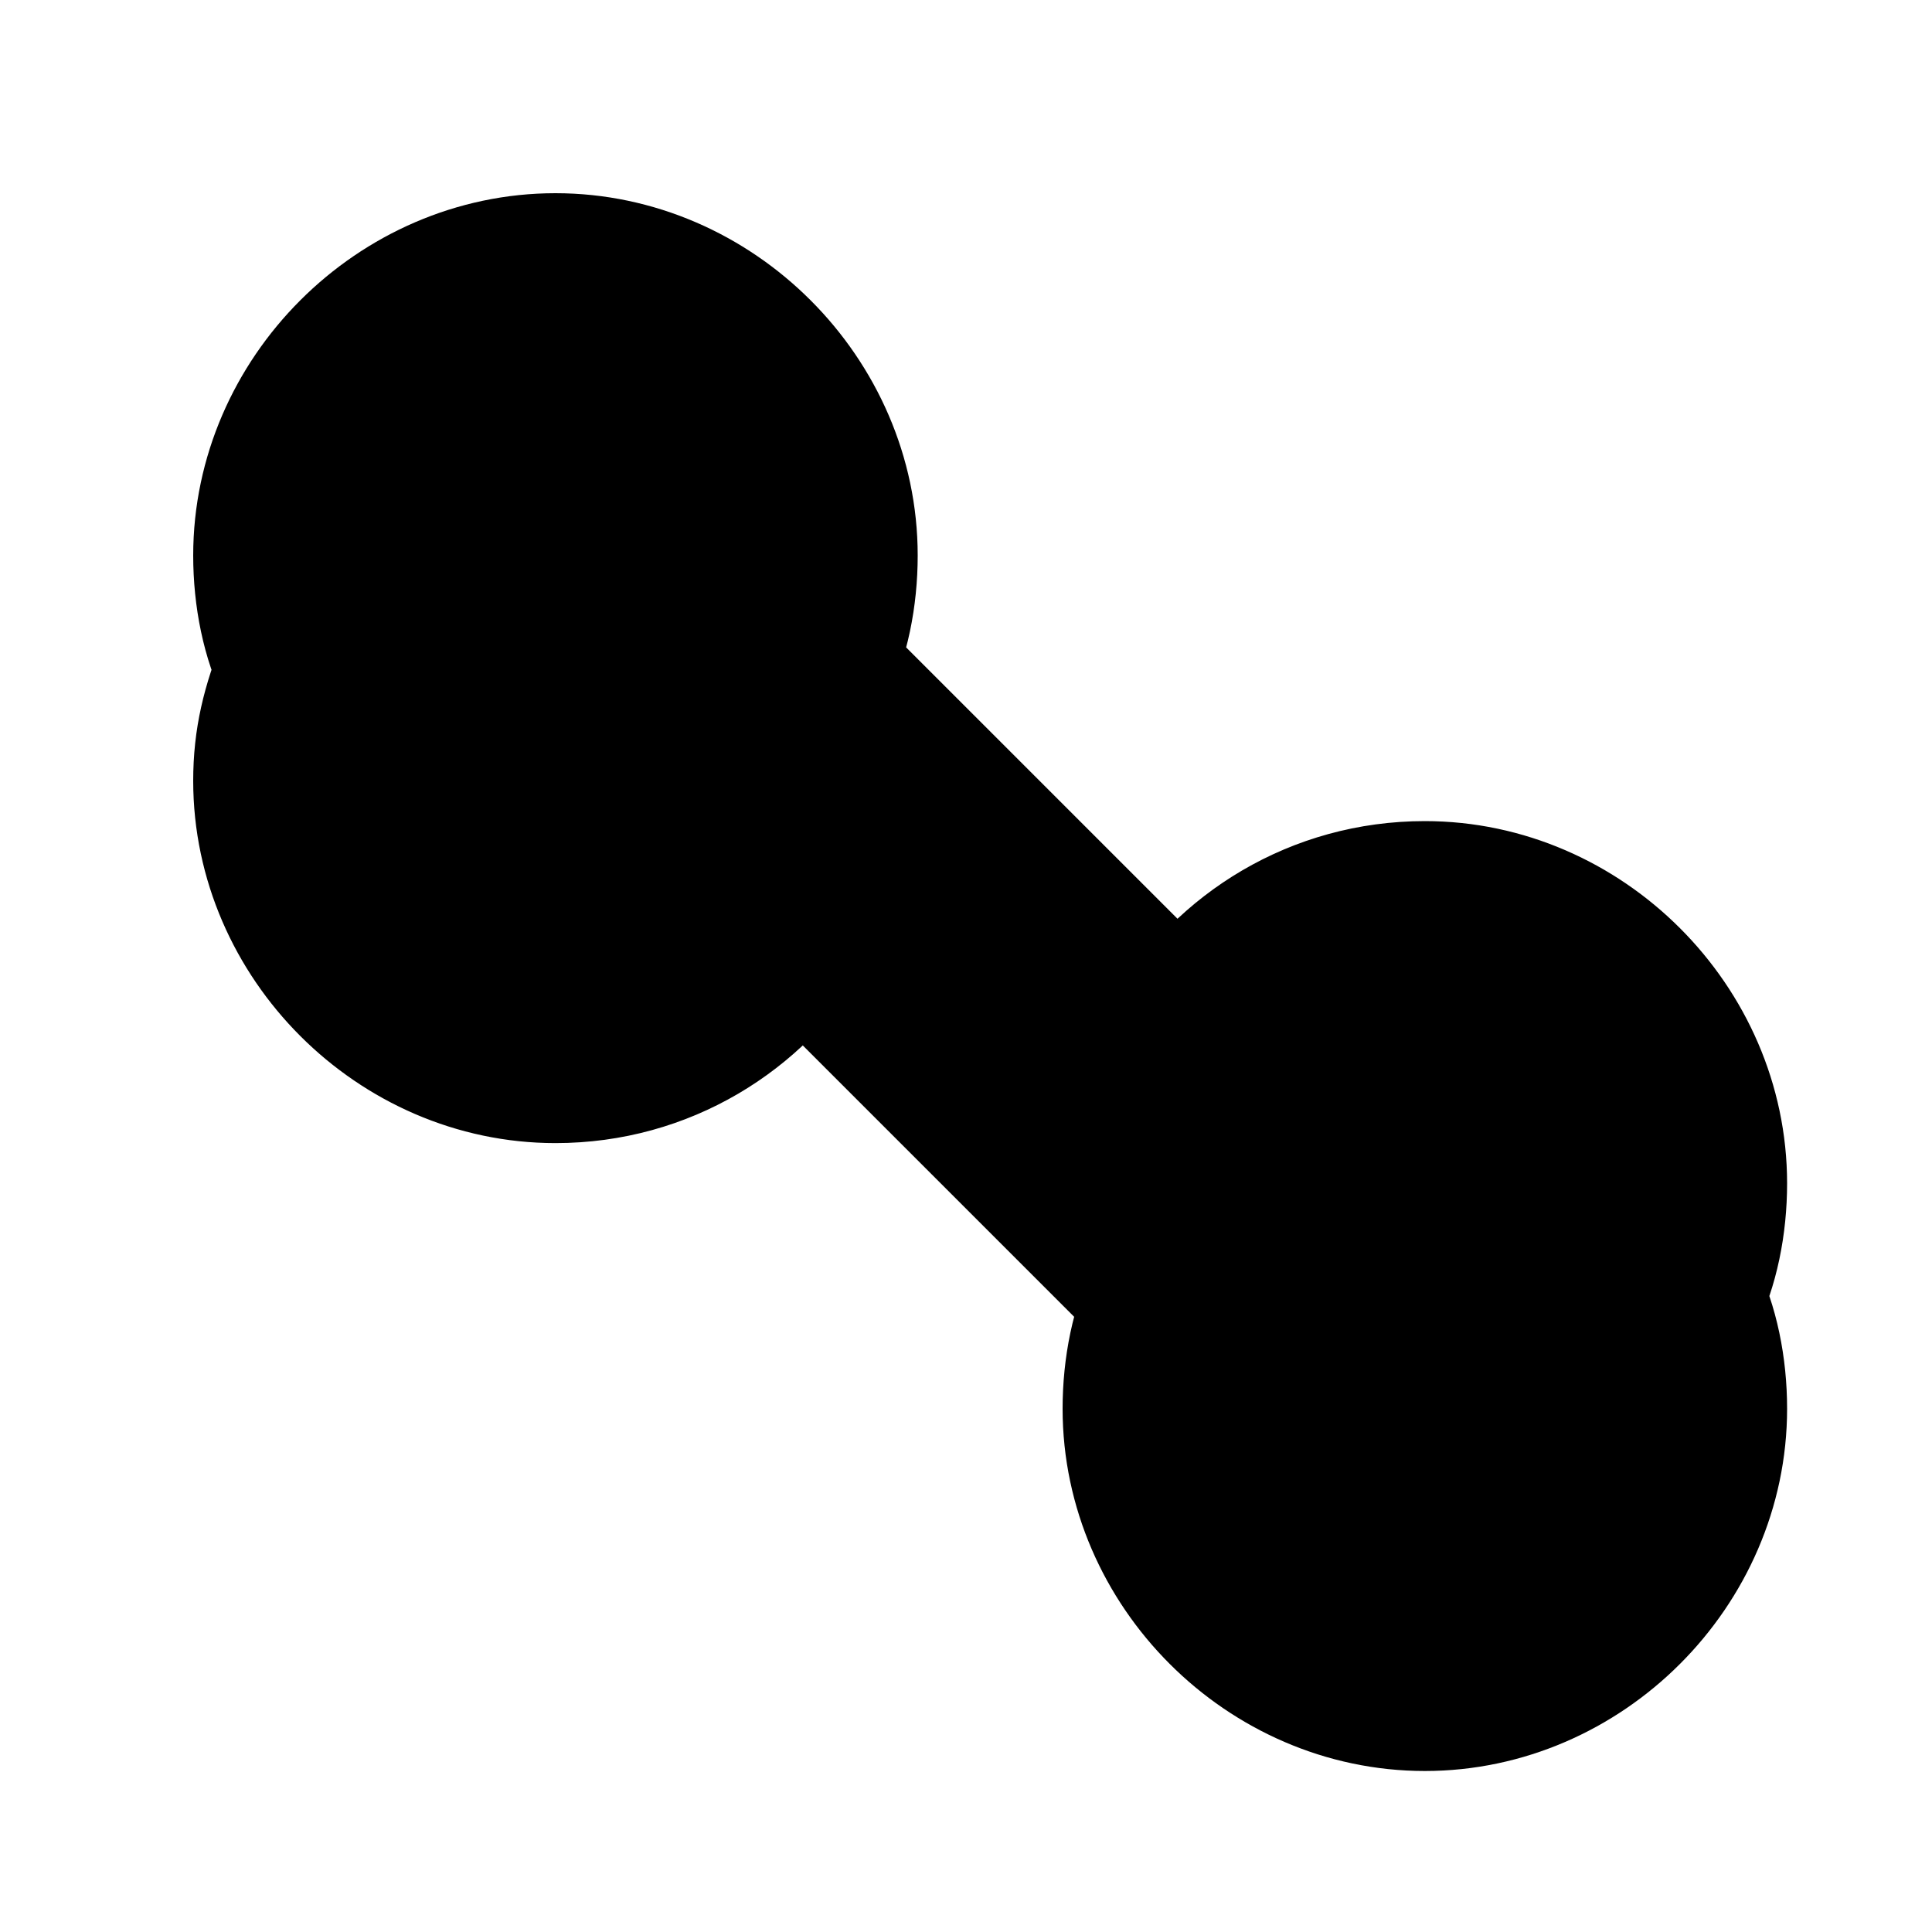
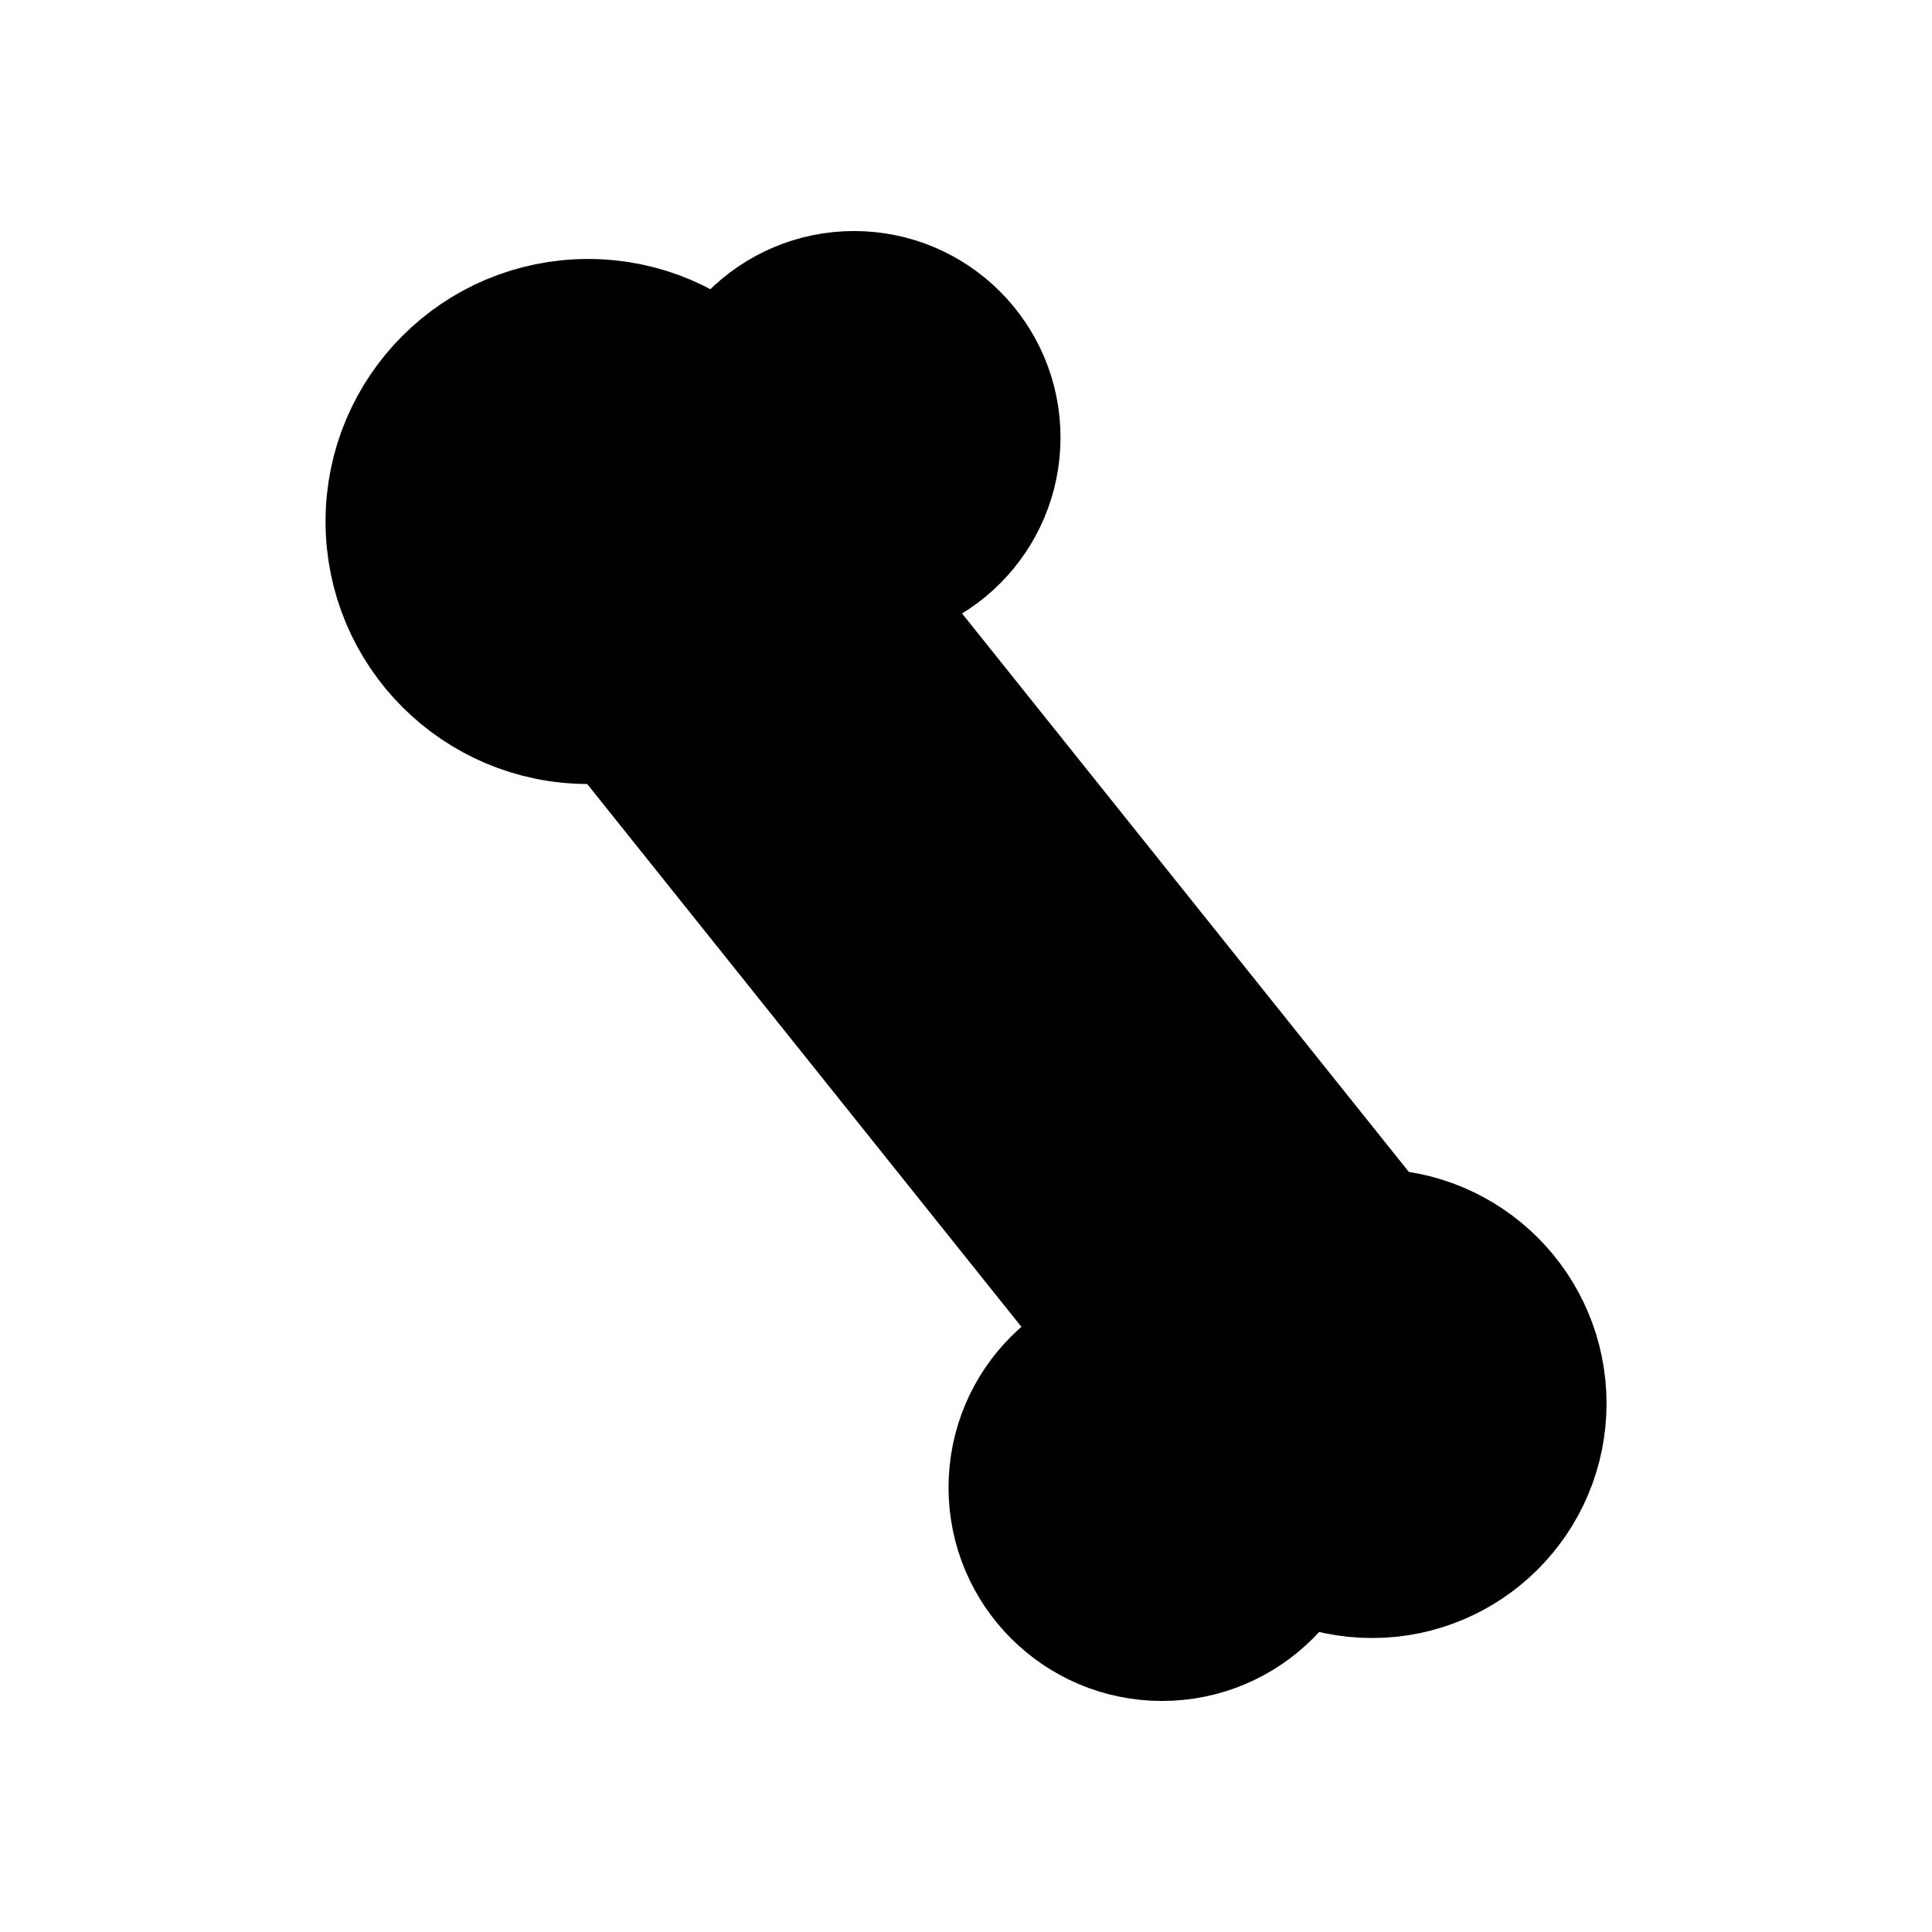
<svg xmlns="http://www.w3.org/2000/svg" width="24" height="24" viewBox="0 0 24 24" fill="currentColor" stroke="currentColor" stroke-width="2" stroke-linecap="round" stroke-linejoin="round" fill-rule="evenodd">
-   <path d="M 6.9 3.4 c -1.9 0 -3.5 1.6 -3.5 3.5 c 0 .5 .1 1 .3 1.4 c -.2 .5 -.3 .9 -.3 1.4 c 0 1.9 1.6 3.5 3.5 3.5 c 1.3 0 2.4 -.7 3 -1.7 l 4.6 4.6 c -.2 .4 -.3 .9 -.3 1.4 c 0 1.9 1.6 3.5 3.5 3.5 c 1.9 0 3.5 -1.6 3.5 -3.5 c 0 -.5 -.1 -1 -.3 -1.4 c .2 -.4 .3 -.9 .3 -1.4 c 0 -1.9 -1.6 -3.5 -3.5 -3.5 c -1.3 0 -2.4 .7 -3 1.7 l -4.6 -4.6 c .2 -.4 .3 -.9 .3 -1.4 c 0 -1.9 -1.6 -3.5 -3.5 -3.5 z" />
+   <path d="M 7.566,8.478 L 9.826,6.565 L 16.783,15.261 L 14.522,17.174 Z" />
+   <circle data-role="detail" cx="7.305" cy="6.478" r="2.261" />
+   <circle data-role="detail" cx="10.609" cy="5.435" r="1.565" />
+   <circle data-role="detail" cx="17.044" cy="17.435" r="1.913" />
+   <circle data-role="detail" cx="14.435" cy="18.478" r="1.652" />
</svg>
